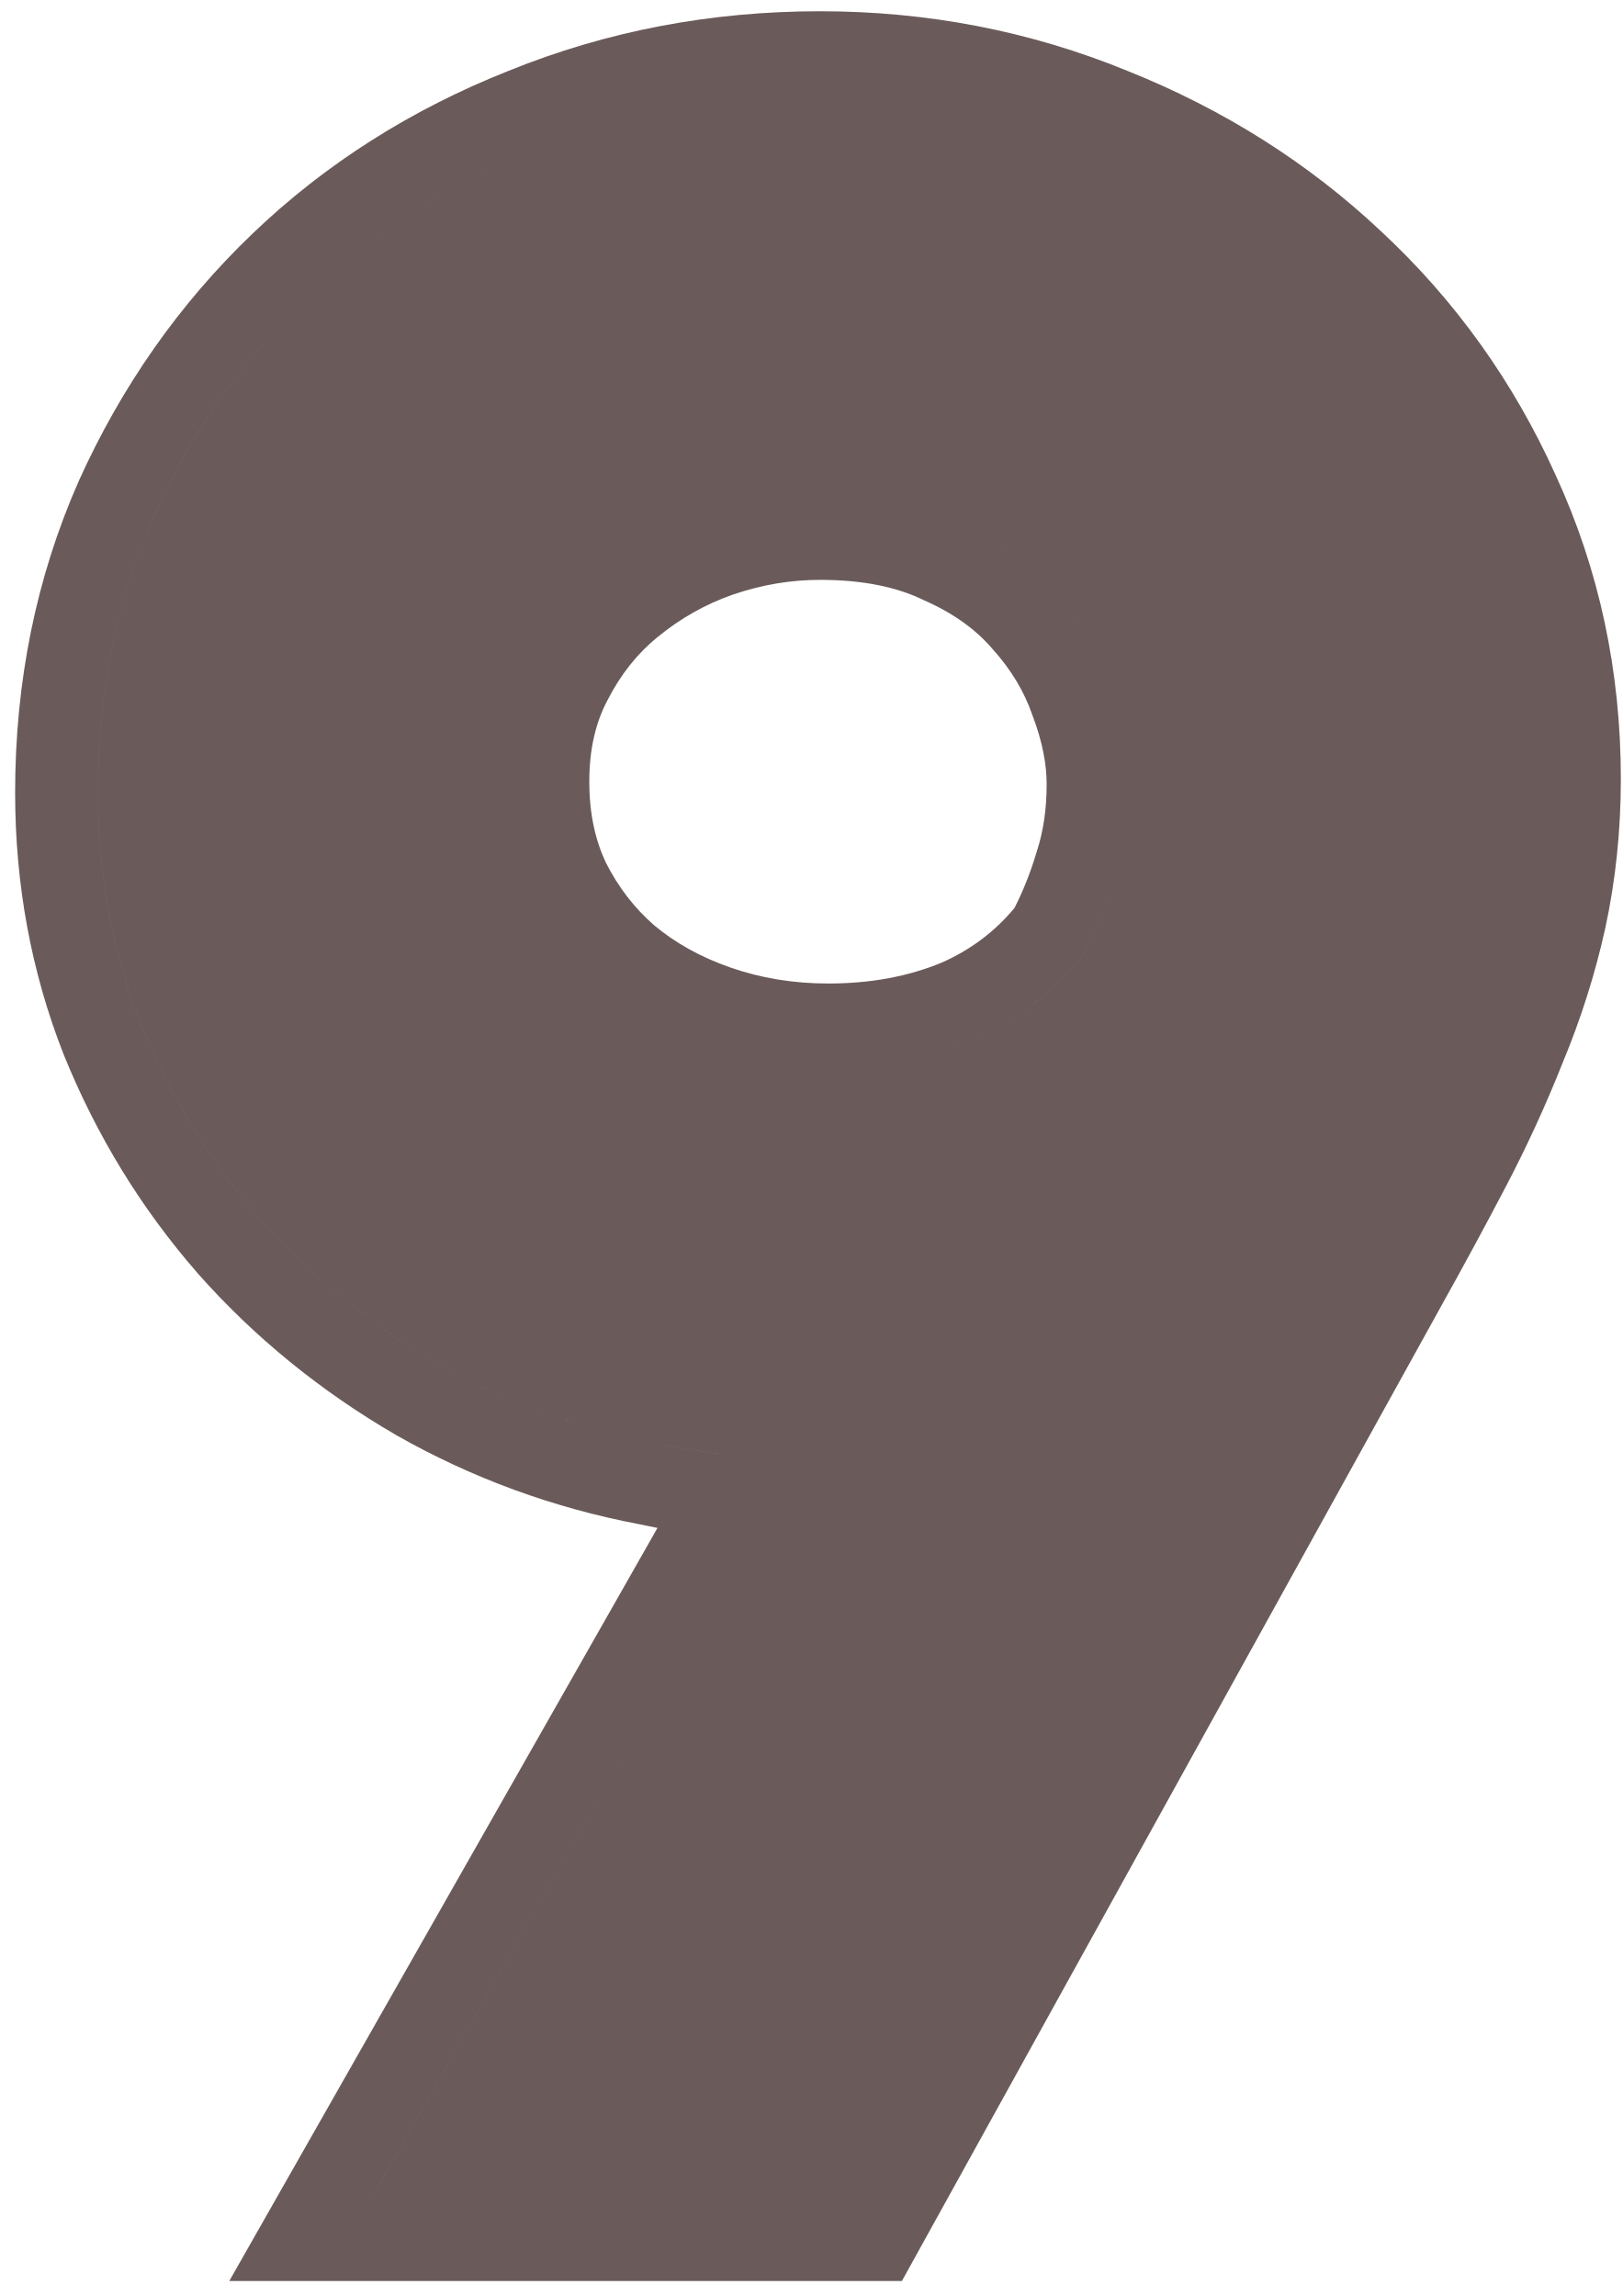
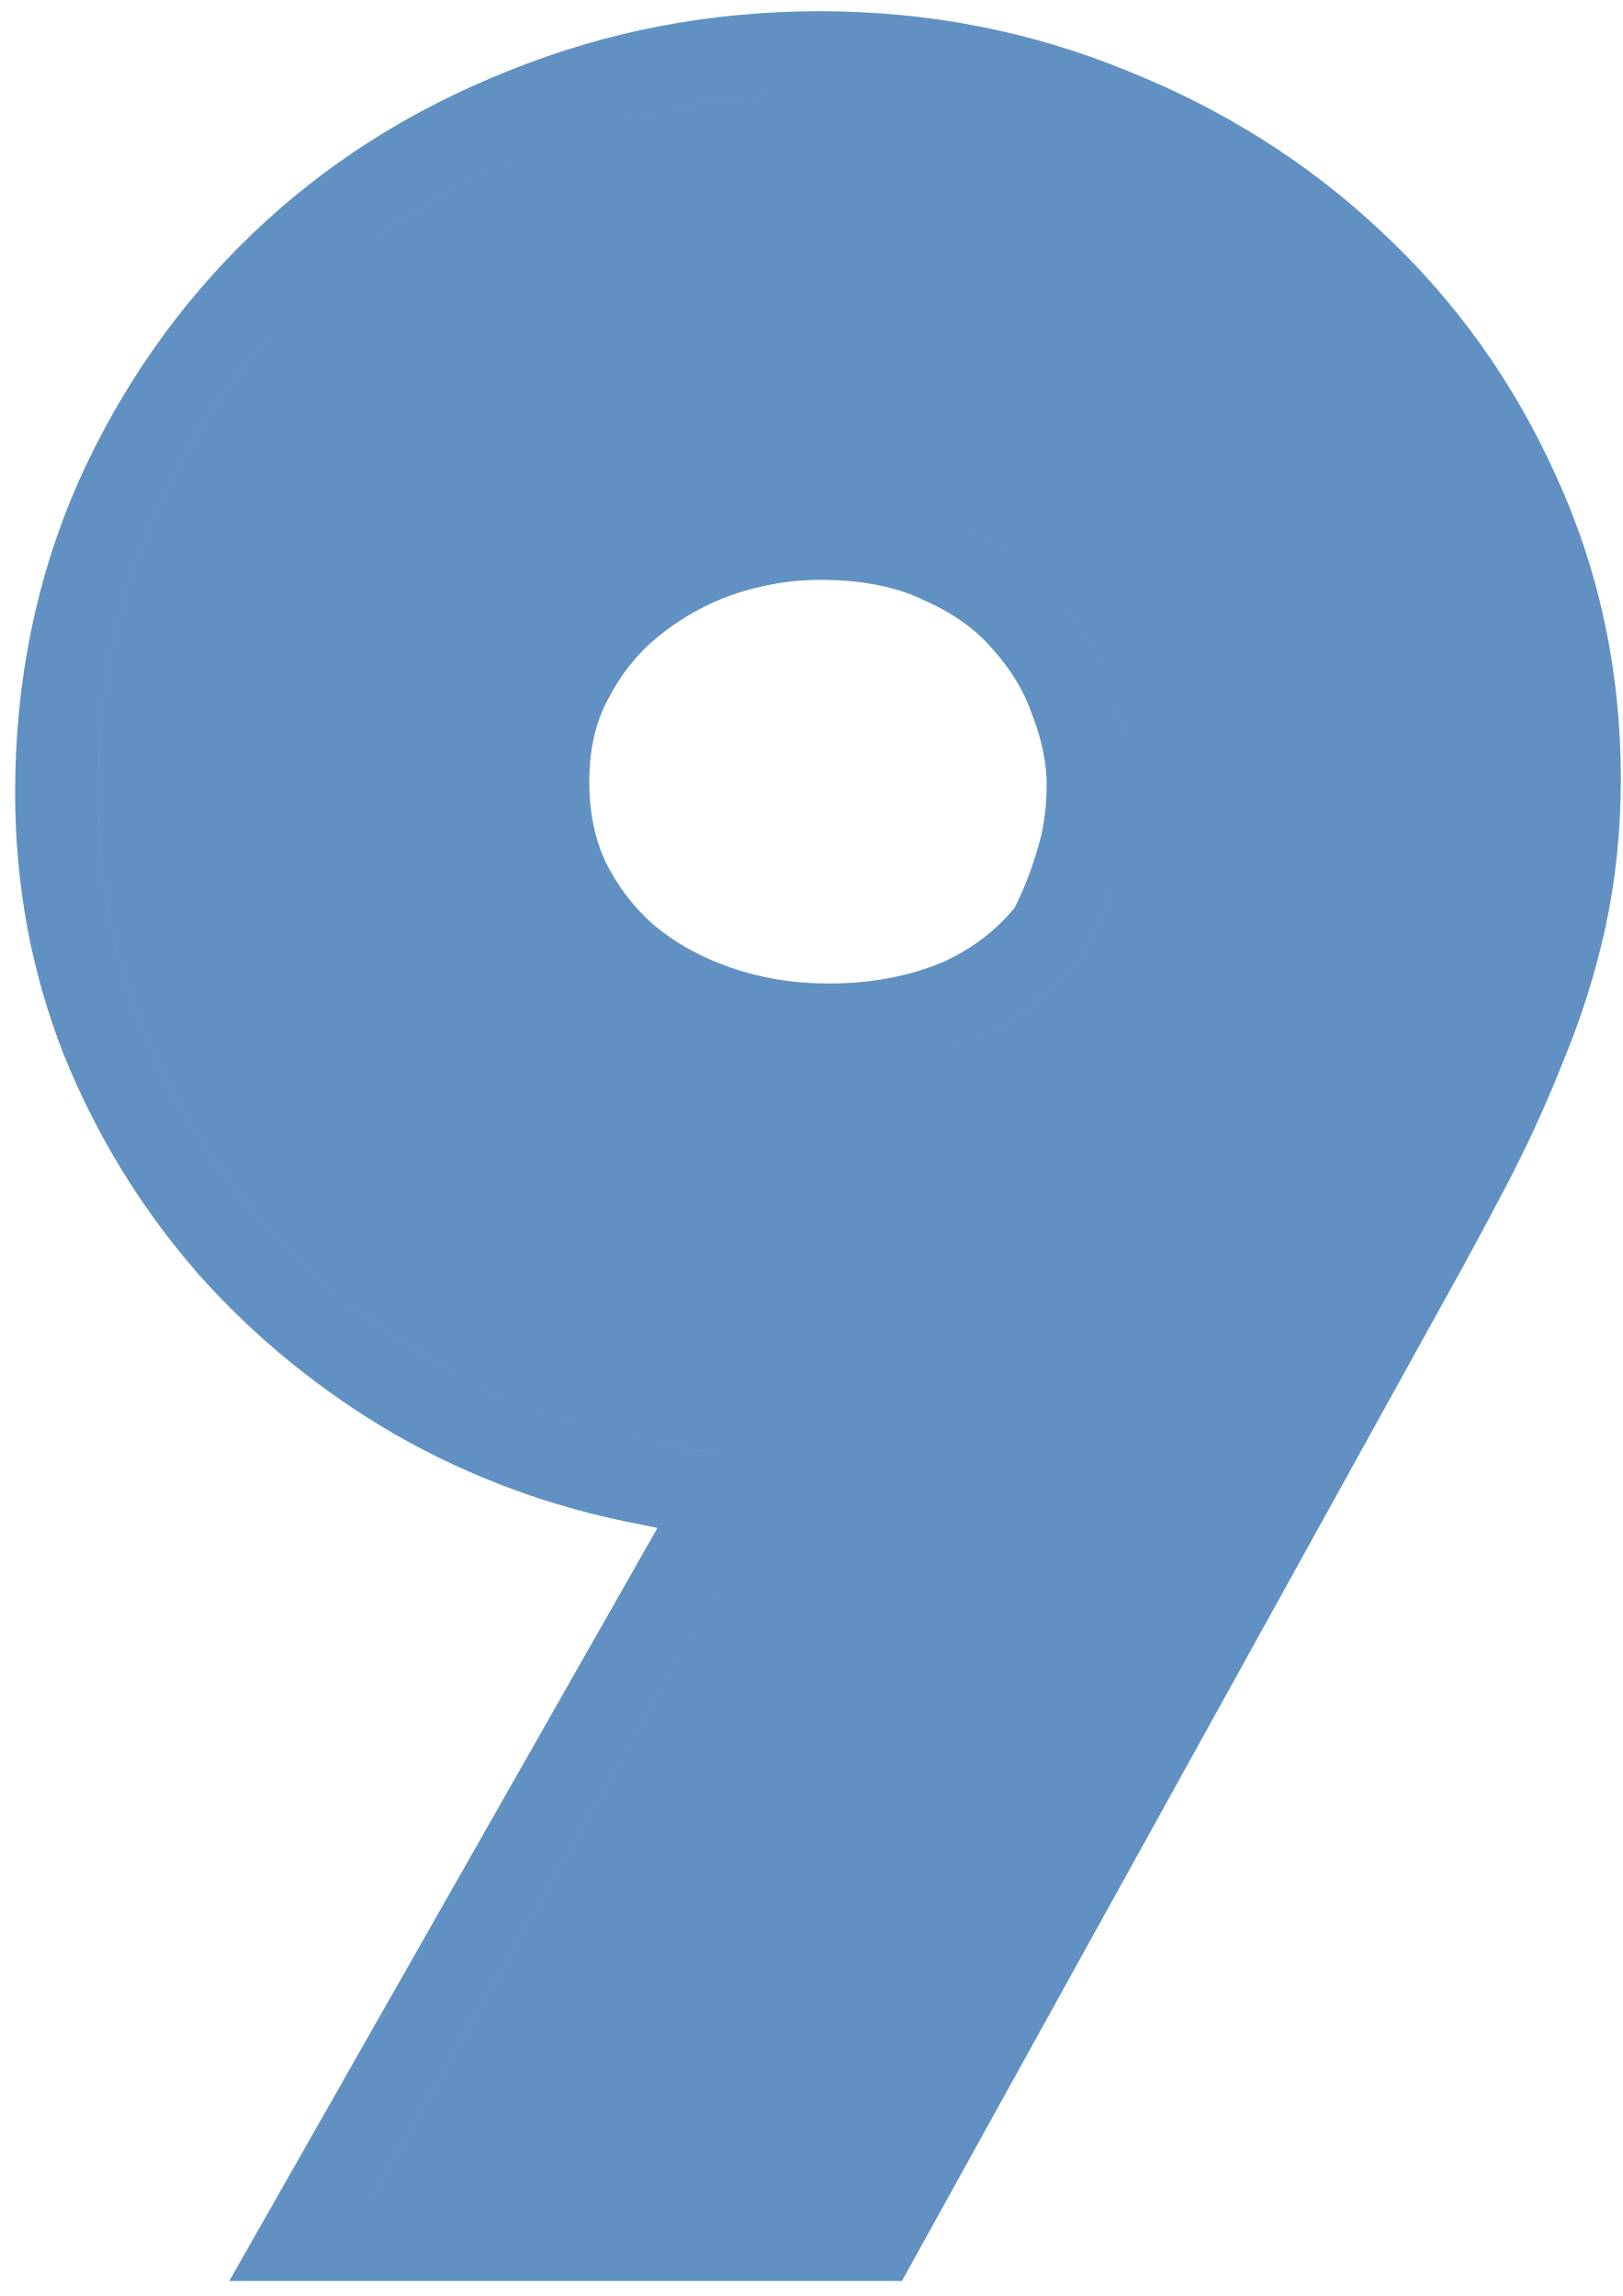
<svg xmlns="http://www.w3.org/2000/svg" width="77" height="109" viewBox="0 0 77 109" fill="none">
-   <path fill-rule="evenodd" clip-rule="evenodd" d="M31.209 72.536L10.883 108.288H42.812L68.409 62.007L68.413 62C69.473 60.102 70.489 58.224 71.462 56.366C72.477 54.43 73.379 52.466 74.168 50.474C75.033 48.401 75.708 46.276 76.192 44.1L76.196 44.082C76.694 41.789 76.939 39.419 76.939 36.979C76.939 31.874 75.915 27.049 73.842 22.551C71.848 18.131 69.089 14.27 65.576 10.998C62.115 7.735 58.086 5.194 53.526 3.368C48.907 1.474 44.029 0.534 38.926 0.534C33.746 0.534 28.807 1.47 24.144 3.362C19.523 5.193 15.456 7.767 11.985 11.093C8.517 14.414 5.77 18.337 3.743 22.825L3.736 22.841L3.729 22.858C1.708 27.441 0.718 32.382 0.718 37.632C0.718 41.973 1.476 46.118 3.013 50.037L3.021 50.057L3.029 50.077C4.583 53.912 6.705 57.379 9.392 60.457L9.402 60.469L9.412 60.481C12.093 63.503 15.229 66.051 18.8 68.126L18.818 68.136L18.835 68.146C22.424 70.183 26.277 71.59 30.375 72.367C30.651 72.427 30.929 72.483 31.209 72.536ZM17.643 104.355L37.686 69.1C37.686 69.1 37.686 69.1 37.686 69.1L17.642 104.355H17.643ZM34.391 69.047C34.358 69.043 34.325 69.039 34.291 69.035C33.203 68.904 32.158 68.73 31.157 68.513C27.458 67.816 23.998 66.554 20.777 64.726C17.556 62.855 14.749 60.569 12.355 57.871C9.961 55.129 8.068 52.039 6.675 48.6C5.326 45.162 4.651 41.506 4.651 37.632C4.651 32.888 5.543 28.492 7.328 24.444C9.156 20.396 11.615 16.892 14.705 13.933C17.795 10.973 21.43 8.666 25.608 7.012C29.264 5.527 33.12 4.692 37.175 4.506C33.12 4.692 29.264 5.527 25.608 7.012C21.429 8.666 17.795 10.973 14.705 13.933C11.614 16.892 9.155 20.396 7.327 24.444C5.543 28.492 4.65 32.888 4.65 37.632C4.65 41.506 5.325 45.162 6.674 48.6C8.067 52.039 9.96 55.129 12.354 57.871C14.748 60.569 17.555 62.855 20.776 64.726C23.997 66.554 27.457 67.816 31.157 68.513C31.843 68.662 32.55 68.79 33.276 68.899C33.61 68.948 33.948 68.994 34.291 69.035C34.324 69.039 34.358 69.043 34.391 69.047ZM49.22 40.407L49.208 40.446L49.196 40.484C48.912 41.431 48.564 42.303 48.156 43.105C47.214 44.235 46.073 45.093 44.693 45.702C43.144 46.342 41.369 46.691 39.318 46.691C37.646 46.691 36.105 46.431 34.672 45.932C33.225 45.427 32.03 44.747 31.04 43.917C30.111 43.103 29.35 42.122 28.753 40.939C28.257 39.878 27.973 38.625 27.973 37.11C27.973 35.524 28.293 34.275 28.826 33.261L28.836 33.243L28.846 33.224C29.483 31.981 30.278 31.004 31.221 30.238L31.232 30.23C32.311 29.346 33.492 28.683 34.792 28.226C36.176 27.755 37.549 27.528 38.926 27.528C41.006 27.528 42.578 27.887 43.764 28.451L43.814 28.476L43.865 28.498C45.285 29.125 46.314 29.892 47.059 30.748L47.083 30.775L47.106 30.801C47.998 31.789 48.61 32.822 48.991 33.908L49.007 33.953L49.023 33.996C49.492 35.234 49.683 36.307 49.683 37.24C49.683 38.44 49.517 39.487 49.22 40.407ZM46.238 49.318C48.327 48.404 50.068 47.055 51.461 45.27C52.071 44.139 52.571 42.92 52.963 41.614C53.398 40.265 53.616 38.807 53.616 37.24C53.616 35.76 53.311 34.215 52.702 32.605C52.136 30.994 51.243 29.515 50.025 28.165C48.85 26.816 47.326 25.728 45.455 24.901C43.855 24.139 41.989 23.711 39.856 23.616C41.989 23.711 43.856 24.139 45.455 24.901C47.327 25.728 48.85 26.816 50.025 28.165C51.244 29.515 52.136 30.994 52.702 32.605C53.312 34.215 53.616 35.76 53.616 37.24C53.616 38.807 53.398 40.265 52.963 41.614C52.572 42.92 52.071 44.139 51.462 45.27C50.069 47.055 48.328 48.404 46.239 49.318C44.436 50.069 42.471 50.496 40.345 50.599C42.471 50.496 44.436 50.069 46.238 49.318ZM39.789 50.619C39.633 50.622 39.476 50.624 39.318 50.624C39.318 50.624 39.318 50.624 39.318 50.624C39.476 50.624 39.633 50.622 39.789 50.619Z" fill="#6A5B5A" />
+   <path fill-rule="evenodd" clip-rule="evenodd" d="M31.209 72.536L10.883 108.288H42.812L68.409 62.007L68.413 62C69.473 60.102 70.489 58.224 71.462 56.366C72.477 54.43 73.379 52.466 74.168 50.474C75.033 48.401 75.708 46.276 76.192 44.1L76.196 44.082C76.694 41.789 76.939 39.419 76.939 36.979C76.939 31.874 75.915 27.049 73.842 22.551C71.848 18.131 69.089 14.27 65.576 10.998C62.115 7.735 58.086 5.194 53.526 3.368C48.907 1.474 44.029 0.533 38.926 0.533C33.746 0.533 28.807 1.47 24.144 3.362C19.523 5.193 15.456 7.767 11.985 11.092C8.517 14.414 5.77 18.337 3.743 22.825L3.736 22.841L3.729 22.858C1.708 27.441 0.718 32.382 0.718 37.632C0.718 41.973 1.476 46.118 3.013 50.037L3.021 50.057L3.029 50.077C4.583 53.912 6.705 57.379 9.392 60.457L9.402 60.469L9.412 60.481C12.093 63.502 15.229 66.051 18.8 68.126L18.818 68.136L18.835 68.146C22.424 70.183 26.277 71.59 30.375 72.367C30.651 72.427 30.929 72.483 31.209 72.536ZM17.643 104.355L37.686 69.1C37.686 69.1 37.686 69.1 37.686 69.1L17.642 104.355H17.643ZM34.391 69.047C34.358 69.043 34.325 69.039 34.291 69.035C33.203 68.904 32.158 68.73 31.157 68.513C27.458 67.816 23.998 66.554 20.777 64.726C17.556 62.854 14.749 60.569 12.355 57.871C9.961 55.129 8.068 52.038 6.675 48.6C5.326 45.162 4.651 41.506 4.651 37.632C4.651 32.888 5.543 28.492 7.328 24.444C9.156 20.396 11.615 16.892 14.705 13.933C17.795 10.973 21.43 8.666 25.608 7.012C29.264 5.527 33.12 4.692 37.175 4.506C33.12 4.691 29.264 5.527 25.608 7.012C21.429 8.666 17.795 10.973 14.705 13.933C11.614 16.892 9.155 20.396 7.327 24.444C5.543 28.492 4.65 32.888 4.65 37.632C4.65 41.505 5.325 45.162 6.674 48.6C8.067 52.038 9.96 55.129 12.354 57.871C14.748 60.569 17.555 62.854 20.776 64.726C23.997 66.554 27.457 67.816 31.157 68.513C31.843 68.662 32.55 68.79 33.276 68.899C33.61 68.948 33.948 68.994 34.291 69.035C34.324 69.039 34.358 69.043 34.391 69.047ZM49.22 40.407L49.208 40.446L49.196 40.484C48.912 41.431 48.564 42.303 48.156 43.105C47.214 44.235 46.073 45.093 44.693 45.702C43.144 46.342 41.369 46.691 39.318 46.691C37.646 46.691 36.105 46.431 34.672 45.931C33.225 45.427 32.03 44.747 31.04 43.917C30.111 43.103 29.35 42.122 28.753 40.939C28.257 39.878 27.973 38.624 27.973 37.11C27.973 35.524 28.293 34.275 28.826 33.261L28.836 33.243L28.846 33.224C29.483 31.981 30.278 31.004 31.221 30.238L31.232 30.23C32.311 29.346 33.492 28.683 34.792 28.226C36.176 27.755 37.549 27.528 38.926 27.528C41.006 27.528 42.578 27.887 43.764 28.451L43.814 28.475L43.865 28.498C45.285 29.125 46.314 29.892 47.059 30.748L47.083 30.775L47.106 30.801C47.998 31.789 48.61 32.822 48.991 33.908L49.007 33.953L49.023 33.996C49.492 35.234 49.683 36.307 49.683 37.24C49.683 38.44 49.517 39.487 49.22 40.407ZM46.238 49.318C48.327 48.404 50.068 47.055 51.461 45.27C52.071 44.139 52.571 42.92 52.963 41.614C53.398 40.265 53.616 38.807 53.616 37.24C53.616 35.76 53.311 34.215 52.702 32.605C52.136 30.994 51.243 29.515 50.025 28.165C48.85 26.816 47.326 25.728 45.455 24.901C43.855 24.139 41.989 23.711 39.856 23.616C41.989 23.711 43.856 24.139 45.455 24.901C47.327 25.728 48.85 26.816 50.025 28.165C51.244 29.515 52.136 30.994 52.702 32.605C53.312 34.215 53.616 35.76 53.616 37.24C53.616 38.807 53.398 40.265 52.963 41.614C52.572 42.92 52.071 44.139 51.462 45.27C50.069 47.055 48.328 48.404 46.239 49.318C44.436 50.069 42.471 50.496 40.345 50.599C42.471 50.496 44.436 50.069 46.238 49.318ZM39.789 50.619C39.633 50.622 39.476 50.624 39.318 50.624C39.318 50.624 39.318 50.624 39.318 50.624C39.476 50.624 39.633 50.622 39.789 50.619Z" fill="#6191C2" />
</svg>
